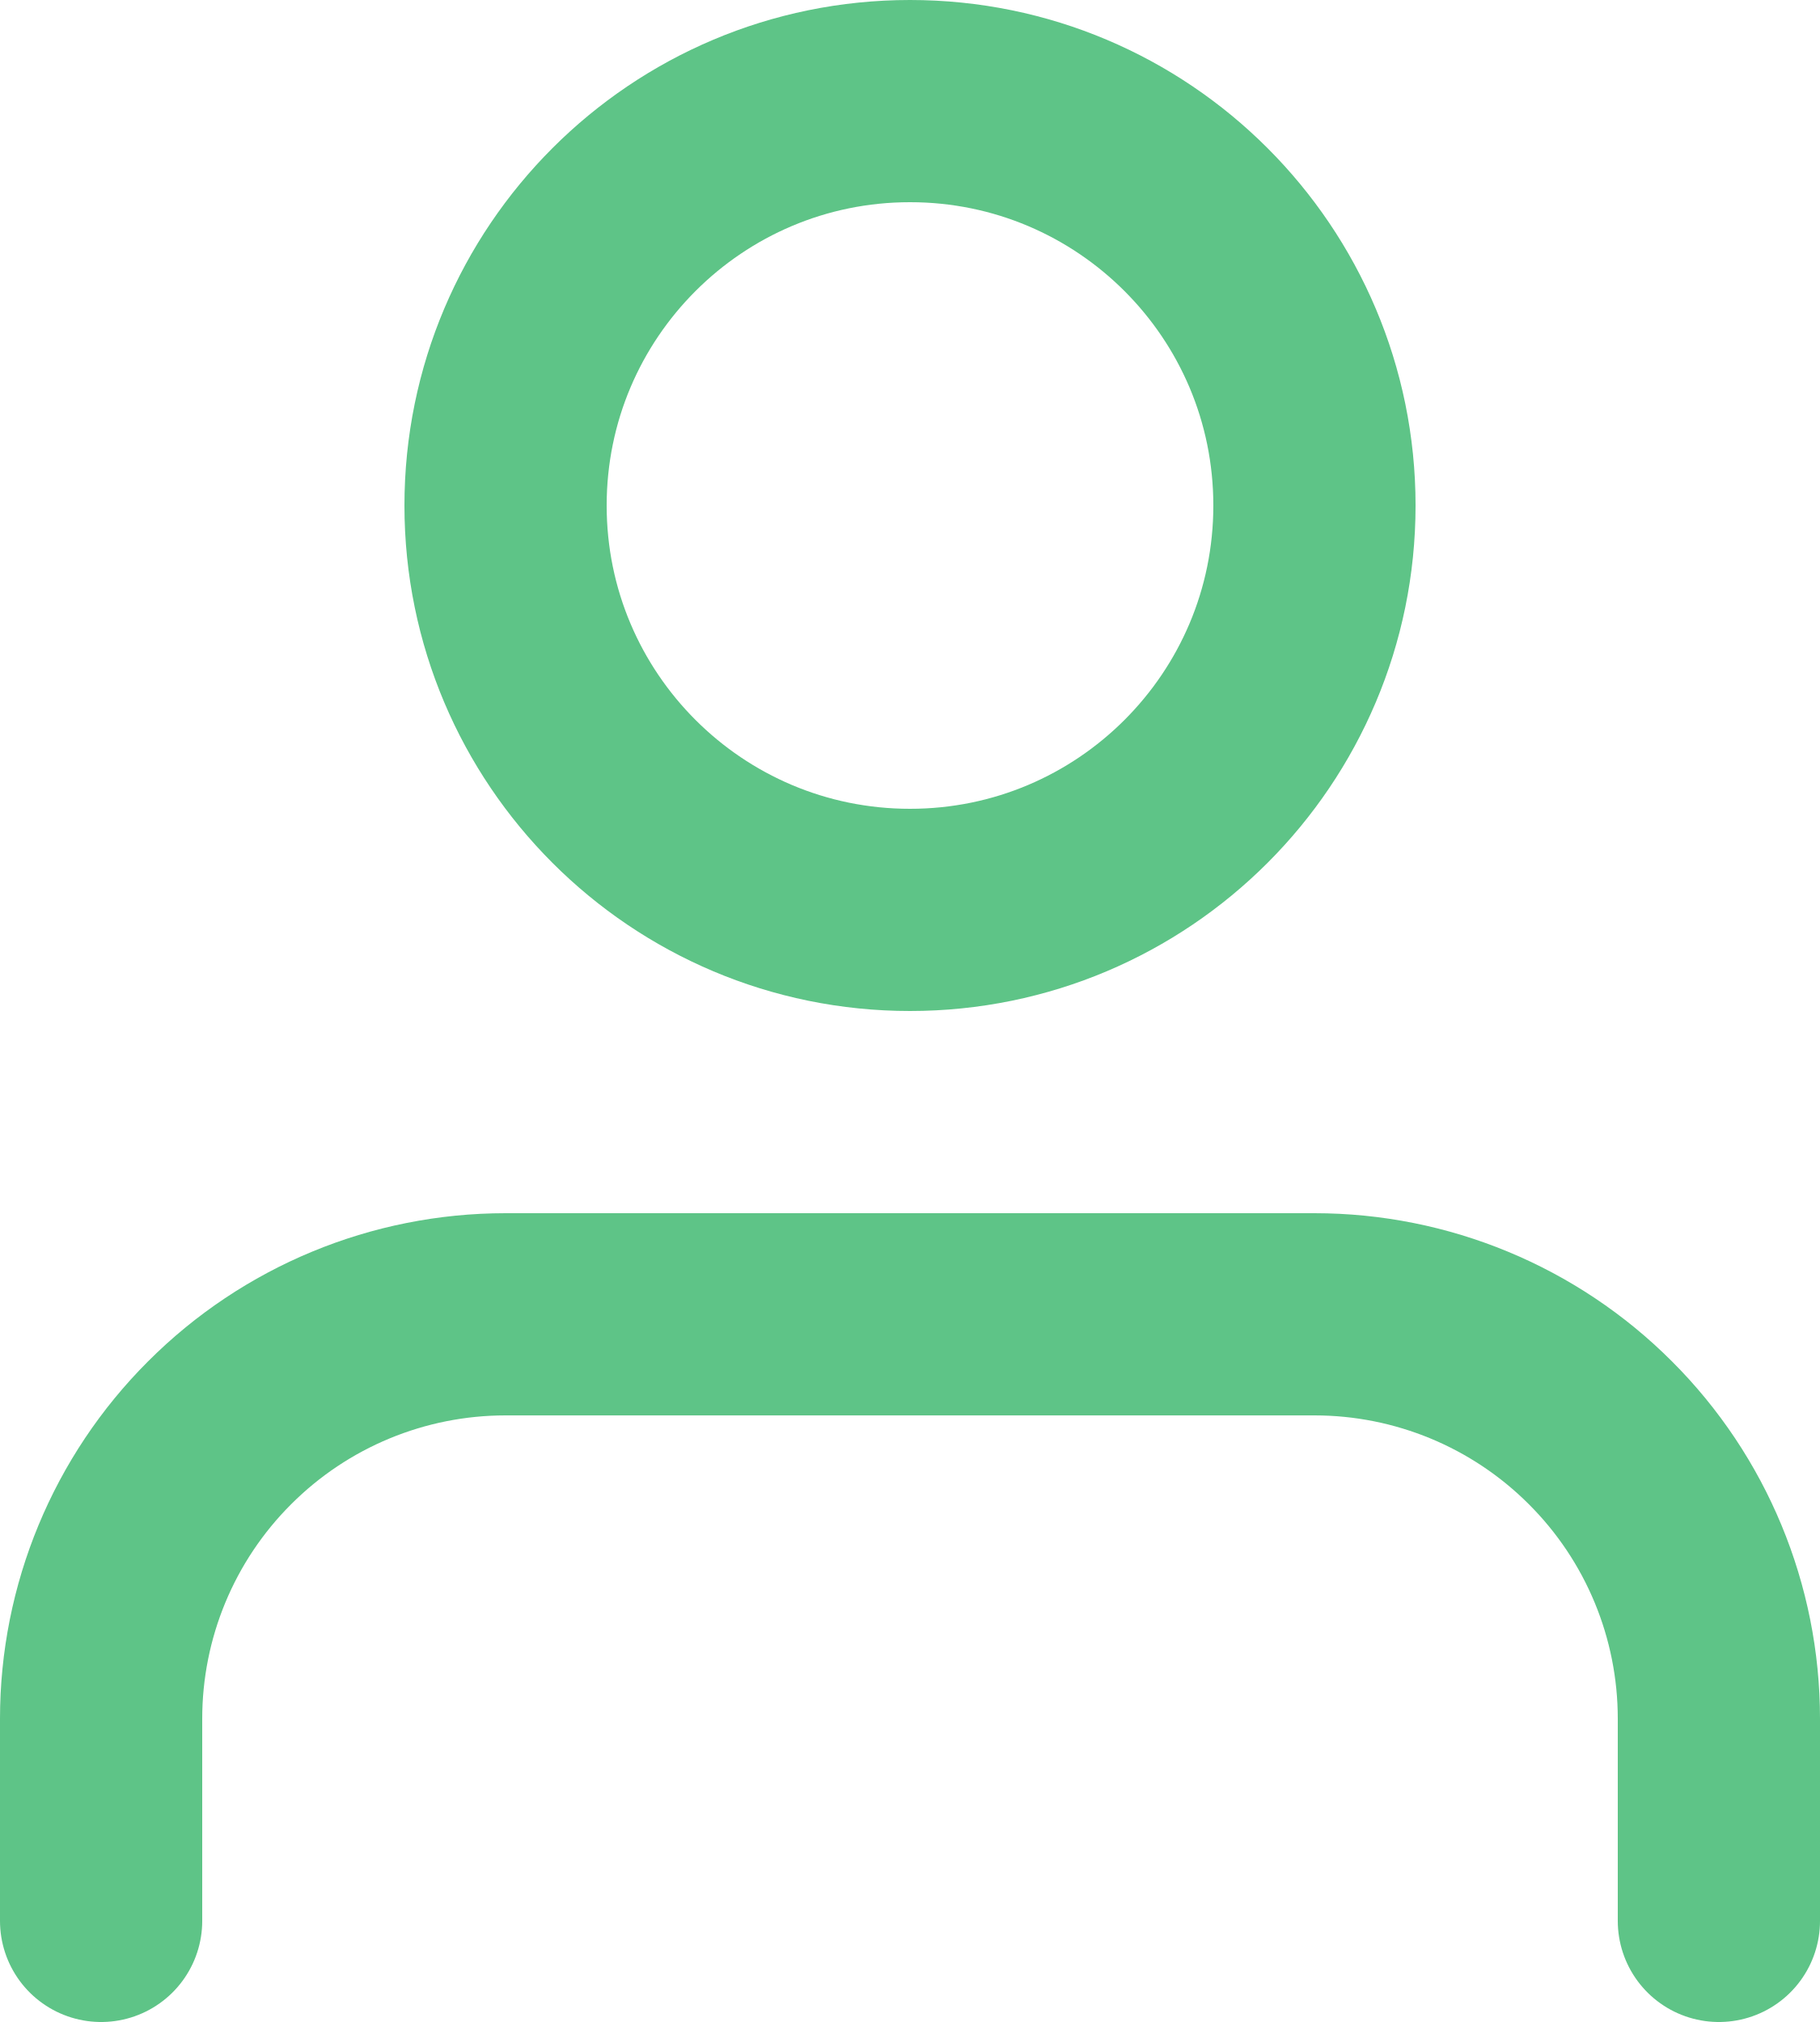
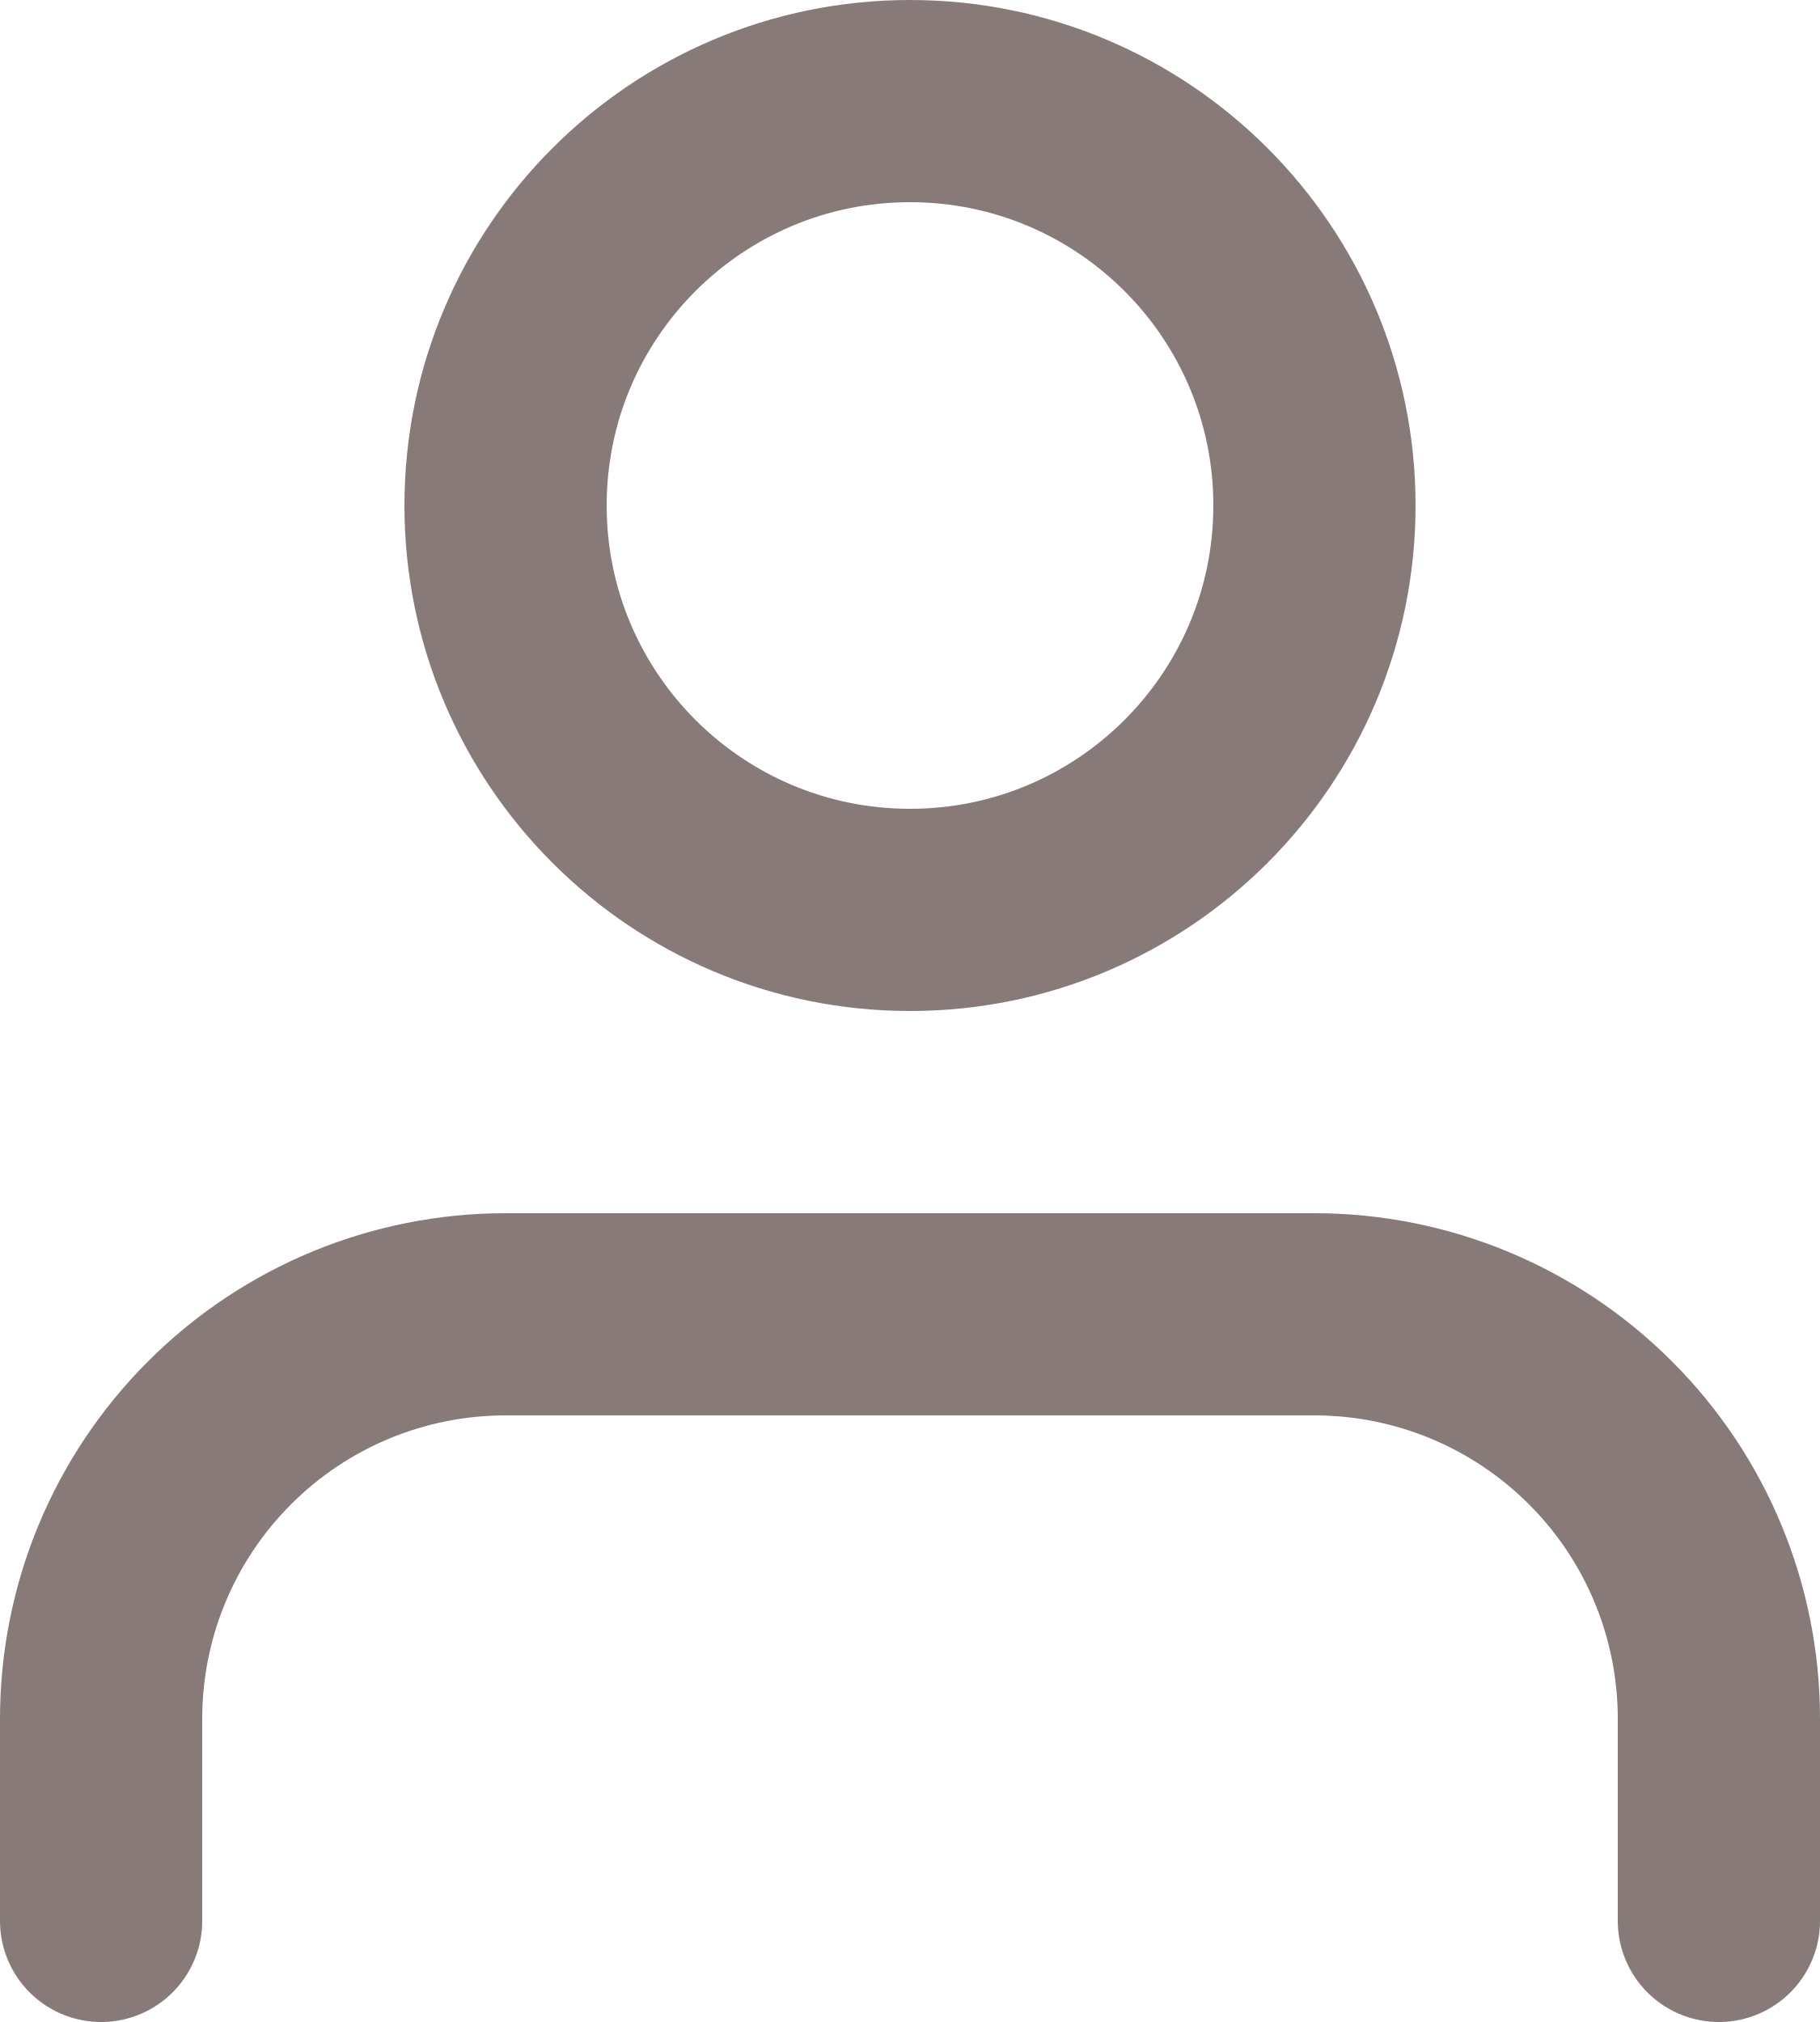
<svg xmlns="http://www.w3.org/2000/svg" width="18" height="20" viewBox="0 0 18 20" fill="none">
-   <path d="M17 19V17C17 15.939 16.579 14.922 15.828 14.172C15.078 13.421 14.061 13 13 13H5C3.939 13 2.922 13.421 2.172 14.172C1.421 14.922 1 15.939 1 17V19" stroke="#5EC487" stroke-width="2" stroke-linecap="round" stroke-linejoin="round" />
-   <path d="M9 9C11.209 9 13 7.209 13 5C13 2.791 11.209 1 9 1C6.791 1 5 2.791 5 5C5 7.209 6.791 9 9 9Z" stroke="#5EC487" stroke-width="2" stroke-linecap="round" stroke-linejoin="round" />
+   <path d="M17 19V17C17 15.939 16.579 14.922 15.828 14.172C15.078 13.421 14.061 13 13 13H5C3.939 13 2.922 13.421 2.172 14.172C1.421 14.922 1 15.939 1 17V19" stroke="#897A7A" stroke-width="2" stroke-linecap="round" stroke-linejoin="round" />
+   <path d="M9 9C11.209 9 13 7.209 13 5C13 2.791 11.209 1 9 1C6.791 1 5 2.791 5 5C5 7.209 6.791 9 9 9Z" stroke="#897A7A" stroke-width="2" stroke-linecap="round" stroke-linejoin="round" />
</svg>
